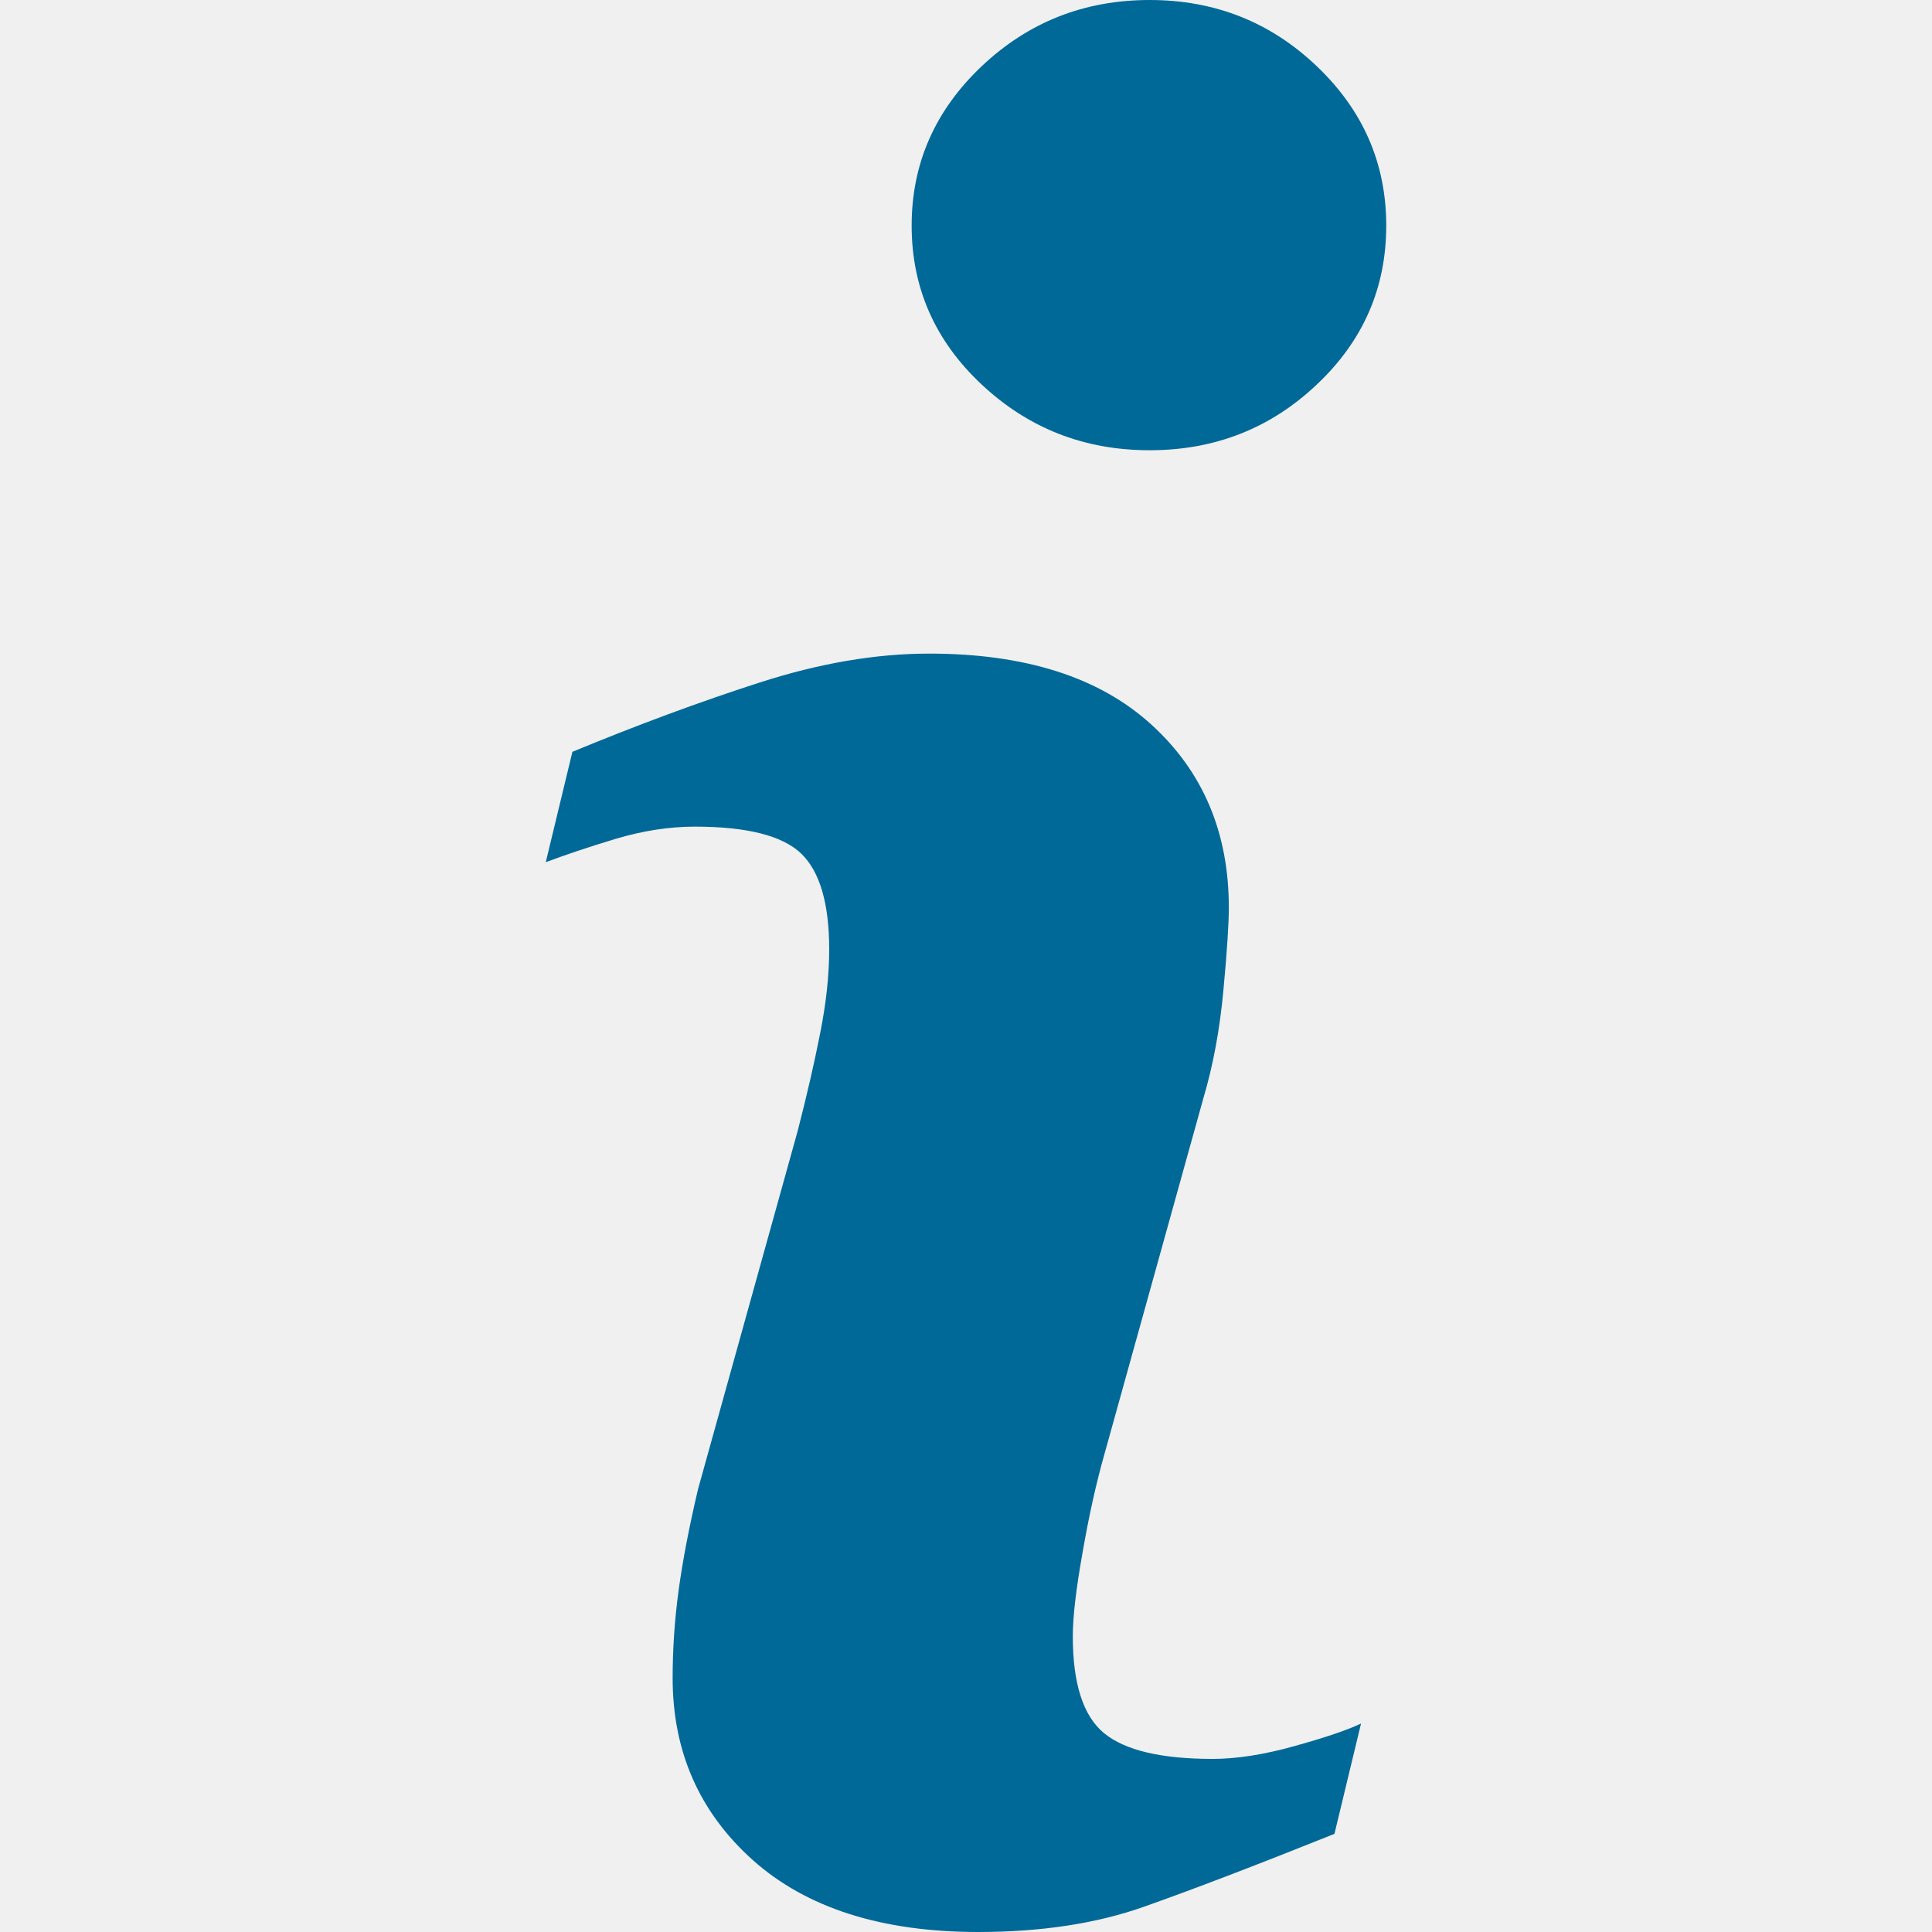
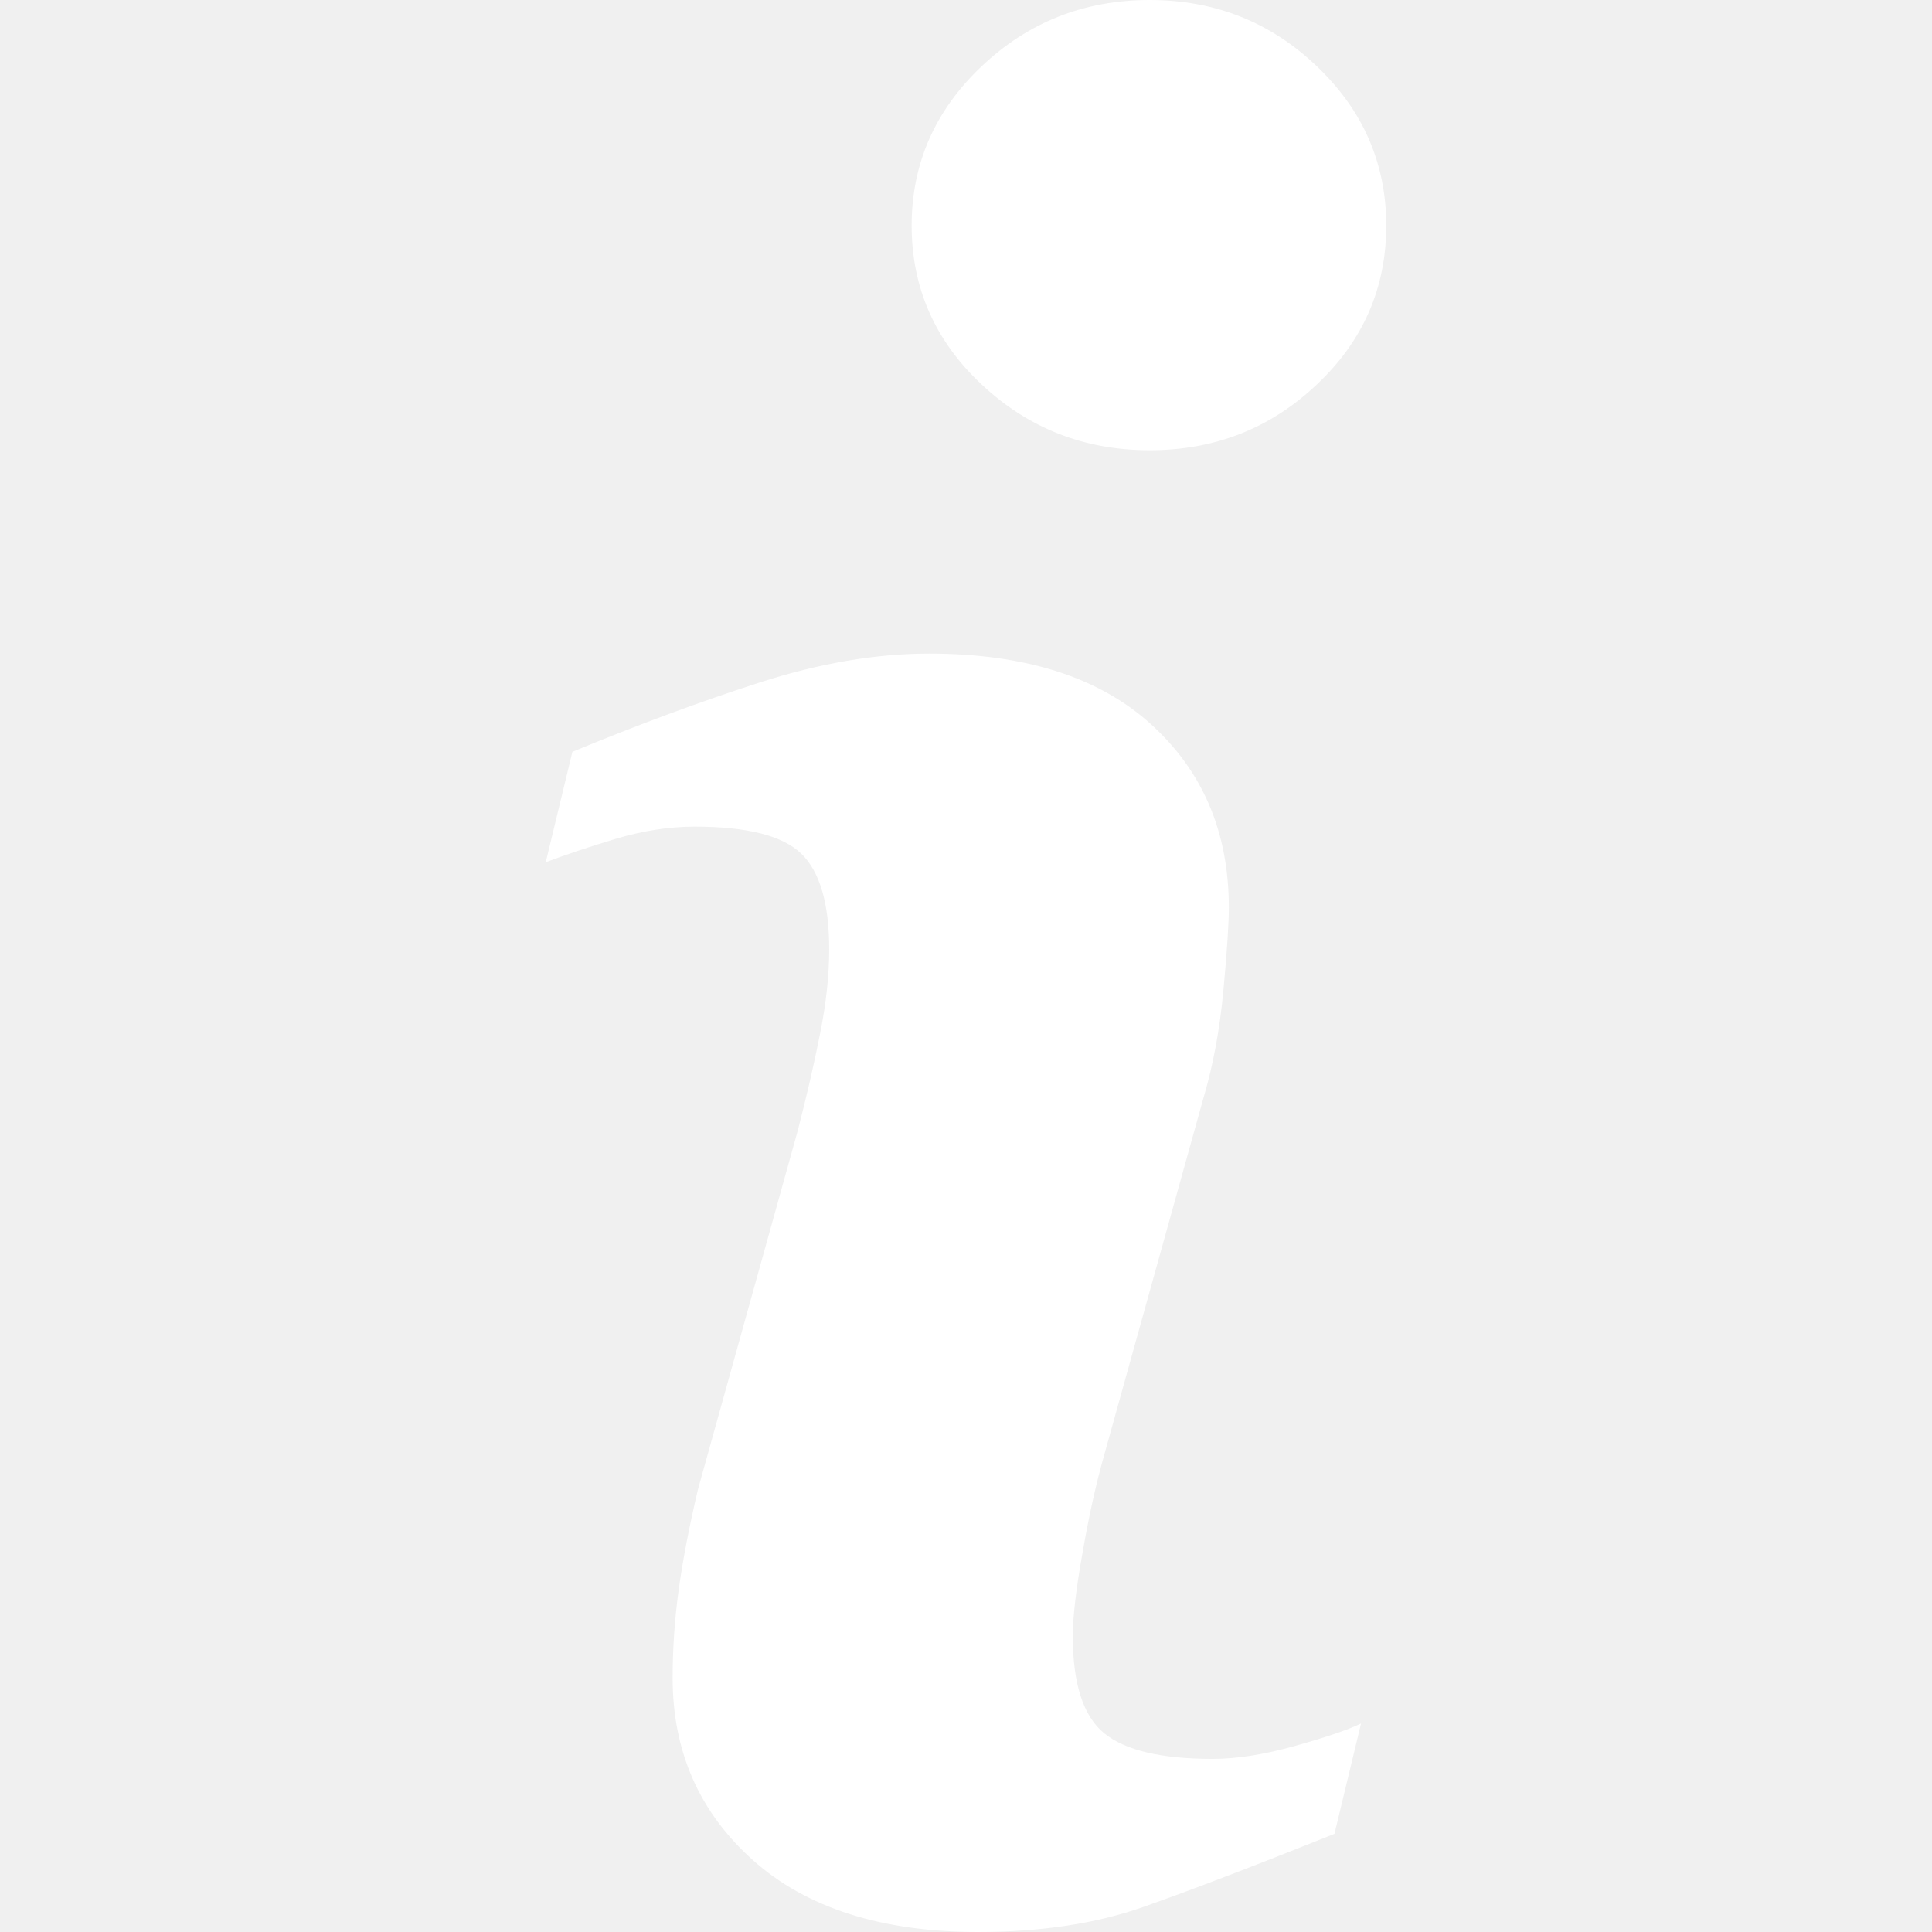
<svg xmlns="http://www.w3.org/2000/svg" version="1.1" id="Layer_1" x="0px" y="0px" viewBox="0 0 294.32 294.32" style="enable-background:new 0 0 294.32 294.32;" xml:space="preserve">
  <style type="text/css">
- 	.st0{fill:#006998;}
- 	.st1{fill:#0097BA;}
- 	.st2{fill:#3B5999;}
- 	.st3{fill:#FFEDD6;}
- 	.st4{fill:#61C9F0;}
- 	.st5{fill:#E28413;}
- 	.st6{fill:#850D17;}
+ 	.st0{fill:#FFFFFF;}
</style>
-   <path class="st0" d="M211.18,34.37c0,9.47-3.51,17.56-10.58,24.21c-7.04,6.67-15.53,10.01-25.46,10.01  c-9.96,0-18.47-3.34-25.59-10.01c-7.11-6.65-10.67-14.74-10.67-24.21c0-9.45,3.56-17.55,10.67-24.28C156.66,3.36,165.19,0,175.14,0  c9.93,0,18.42,3.37,25.46,10.09C207.67,16.82,211.18,24.92,211.18,34.37 M207.34,262.56l-4.05,16.81  c-12.15,4.87-21.85,8.57-29.07,11.12c-7.23,2.55-15.64,3.83-25.21,3.83c-14.7,0-26.14-3.66-34.3-10.93  c-8.16-7.3-12.24-16.54-12.24-27.76c0-4.34,0.29-8.81,0.91-13.36c0.62-4.55,1.61-9.69,2.96-15.42l15.18-54.57  c1.35-5.23,2.5-10.18,3.42-14.86c0.93-4.65,1.38-8.93,1.38-12.79c0-6.97-1.42-11.84-4.25-14.58c-2.83-2.73-8.22-4.12-16.24-4.12  c-3.92,0-7.96,0.64-12.07,1.87c-4.13,1.24-7.66,2.44-10.62,3.55l4.06-16.82c9.94-4.11,19.45-7.63,28.54-10.56  c9.09-2.93,17.68-4.4,25.81-4.4c14.6,0,25.87,3.58,33.78,10.75c7.91,7.17,11.87,16.47,11.87,27.94c0,2.37-0.26,6.55-0.82,12.52  c-0.55,5.99-1.56,11.47-3.04,16.46l-15.11,54.35c-1.24,4.37-2.35,9.35-3.32,14.97c-1,5.58-1.48,9.84-1.48,12.7  c0,7.22,1.58,12.15,4.76,14.77c3.2,2.62,8.71,3.92,16.54,3.92c3.68,0,7.86-0.66,12.5-1.96C201.87,264.7,205.25,263.56,207.34,262.56  " />
+   <path class="st0" d="M211.18,34.37c0,9.47-3.51,17.56-10.58,24.21c-7.04,6.67-15.53,10.01-25.46,10.01  c-9.96,0-18.47-3.34-25.59-10.01c-7.11-6.65-10.67-14.74-10.67-24.21c0-9.45,3.56-17.55,10.67-24.28C156.66,3.36,165.19,0,175.14,0  c9.93,0,18.42,3.37,25.46,10.09C207.67,16.82,211.18,24.92,211.18,34.37 M207.34,262.56l-4.05,16.81  c-12.15,4.87-21.85,8.57-29.07,11.12c-7.23,2.55-15.64,3.83-25.21,3.83c-14.7,0-26.14-3.66-34.3-10.93  c-8.16-7.3-12.24-16.54-12.24-27.76c0-4.34,0.29-8.81,0.91-13.36s1.61-9.69,2.96-15.42l15.18-54.57c1.35-5.23,2.5-10.18,3.42-14.86  c0.93-4.65,1.38-8.93,1.38-12.79c0-6.97-1.42-11.84-4.25-14.58c-2.83-2.73-8.22-4.12-16.24-4.12c-3.92,0-7.96,0.64-12.07,1.87  c-4.13,1.24-7.66,2.44-10.62,3.55l4.06-16.82c9.94-4.11,19.45-7.63,28.54-10.56s17.68-4.4,25.81-4.4c14.6,0,25.87,3.58,33.78,10.75  s11.87,16.47,11.87,27.94c0,2.37-0.26,6.55-0.82,12.52c-0.55,5.99-1.56,11.47-3.04,16.46l-15.11,54.35  c-1.24,4.37-2.35,9.35-3.32,14.97c-1,5.58-1.48,9.84-1.48,12.7c0,7.22,1.58,12.15,4.76,14.77c3.2,2.62,8.71,3.92,16.54,3.92  c3.68,0,7.86-0.66,12.5-1.96C201.87,264.7,205.25,263.56,207.34,262.56" />
</svg>
